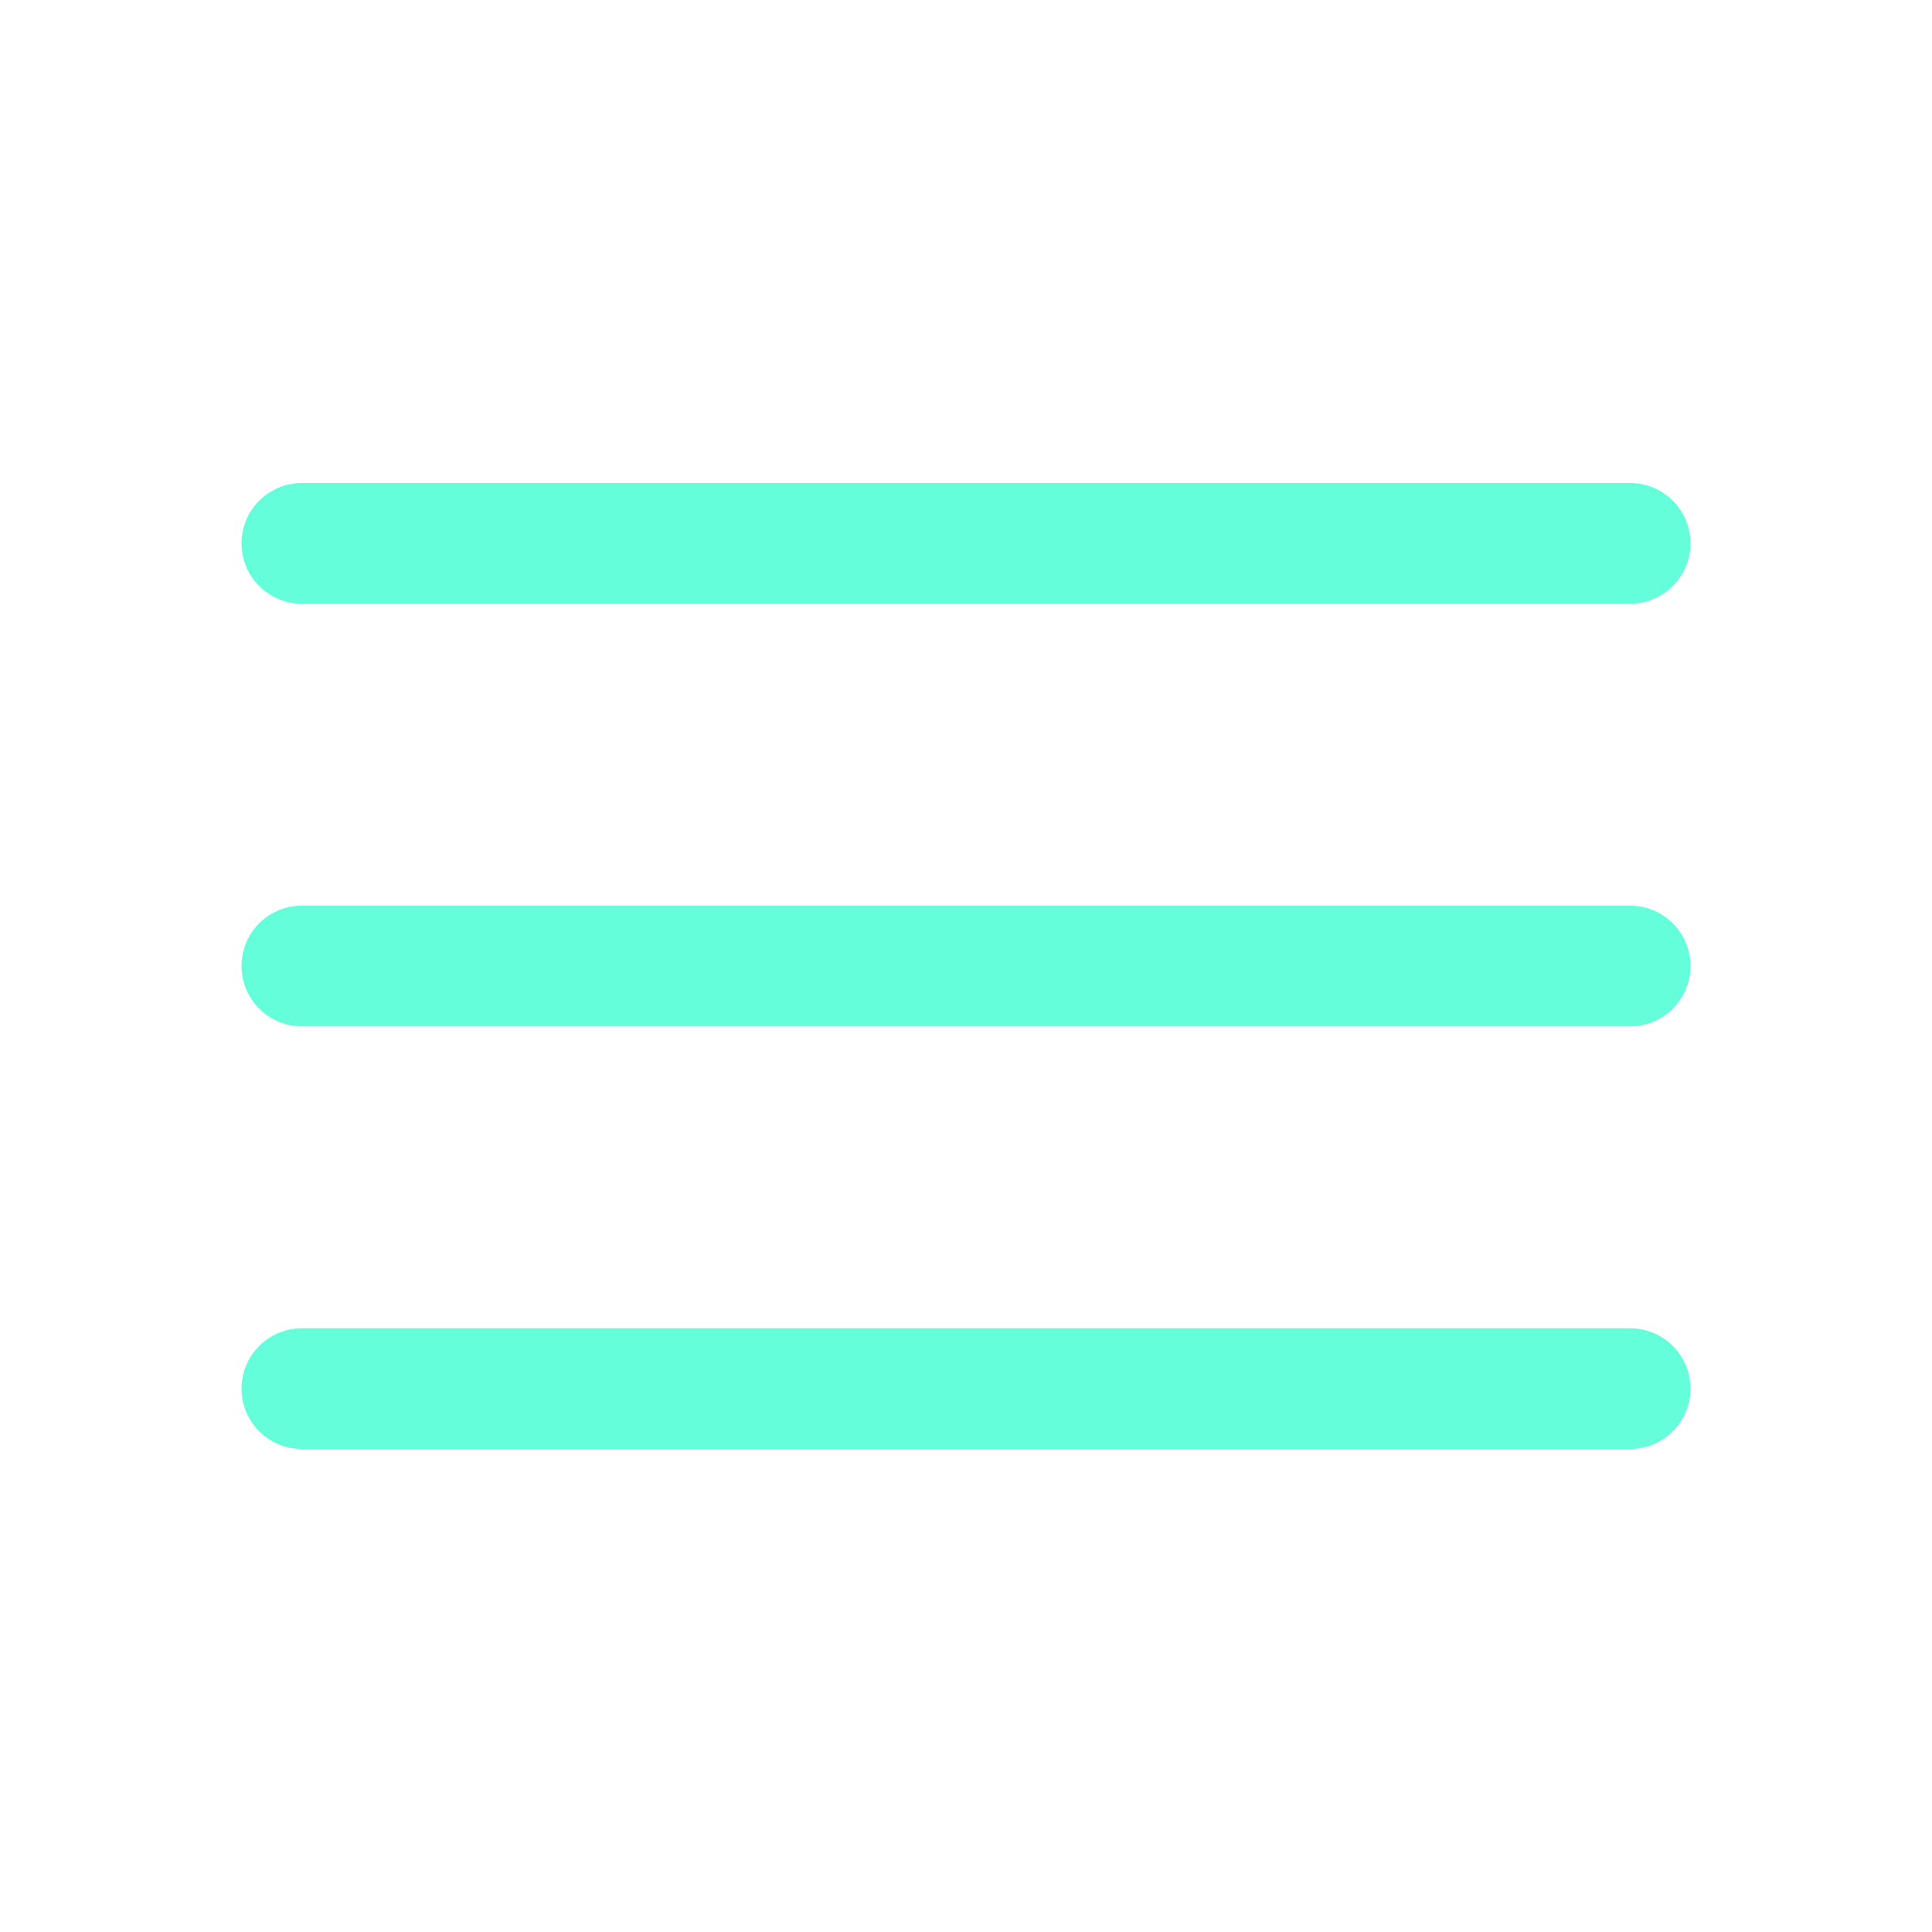
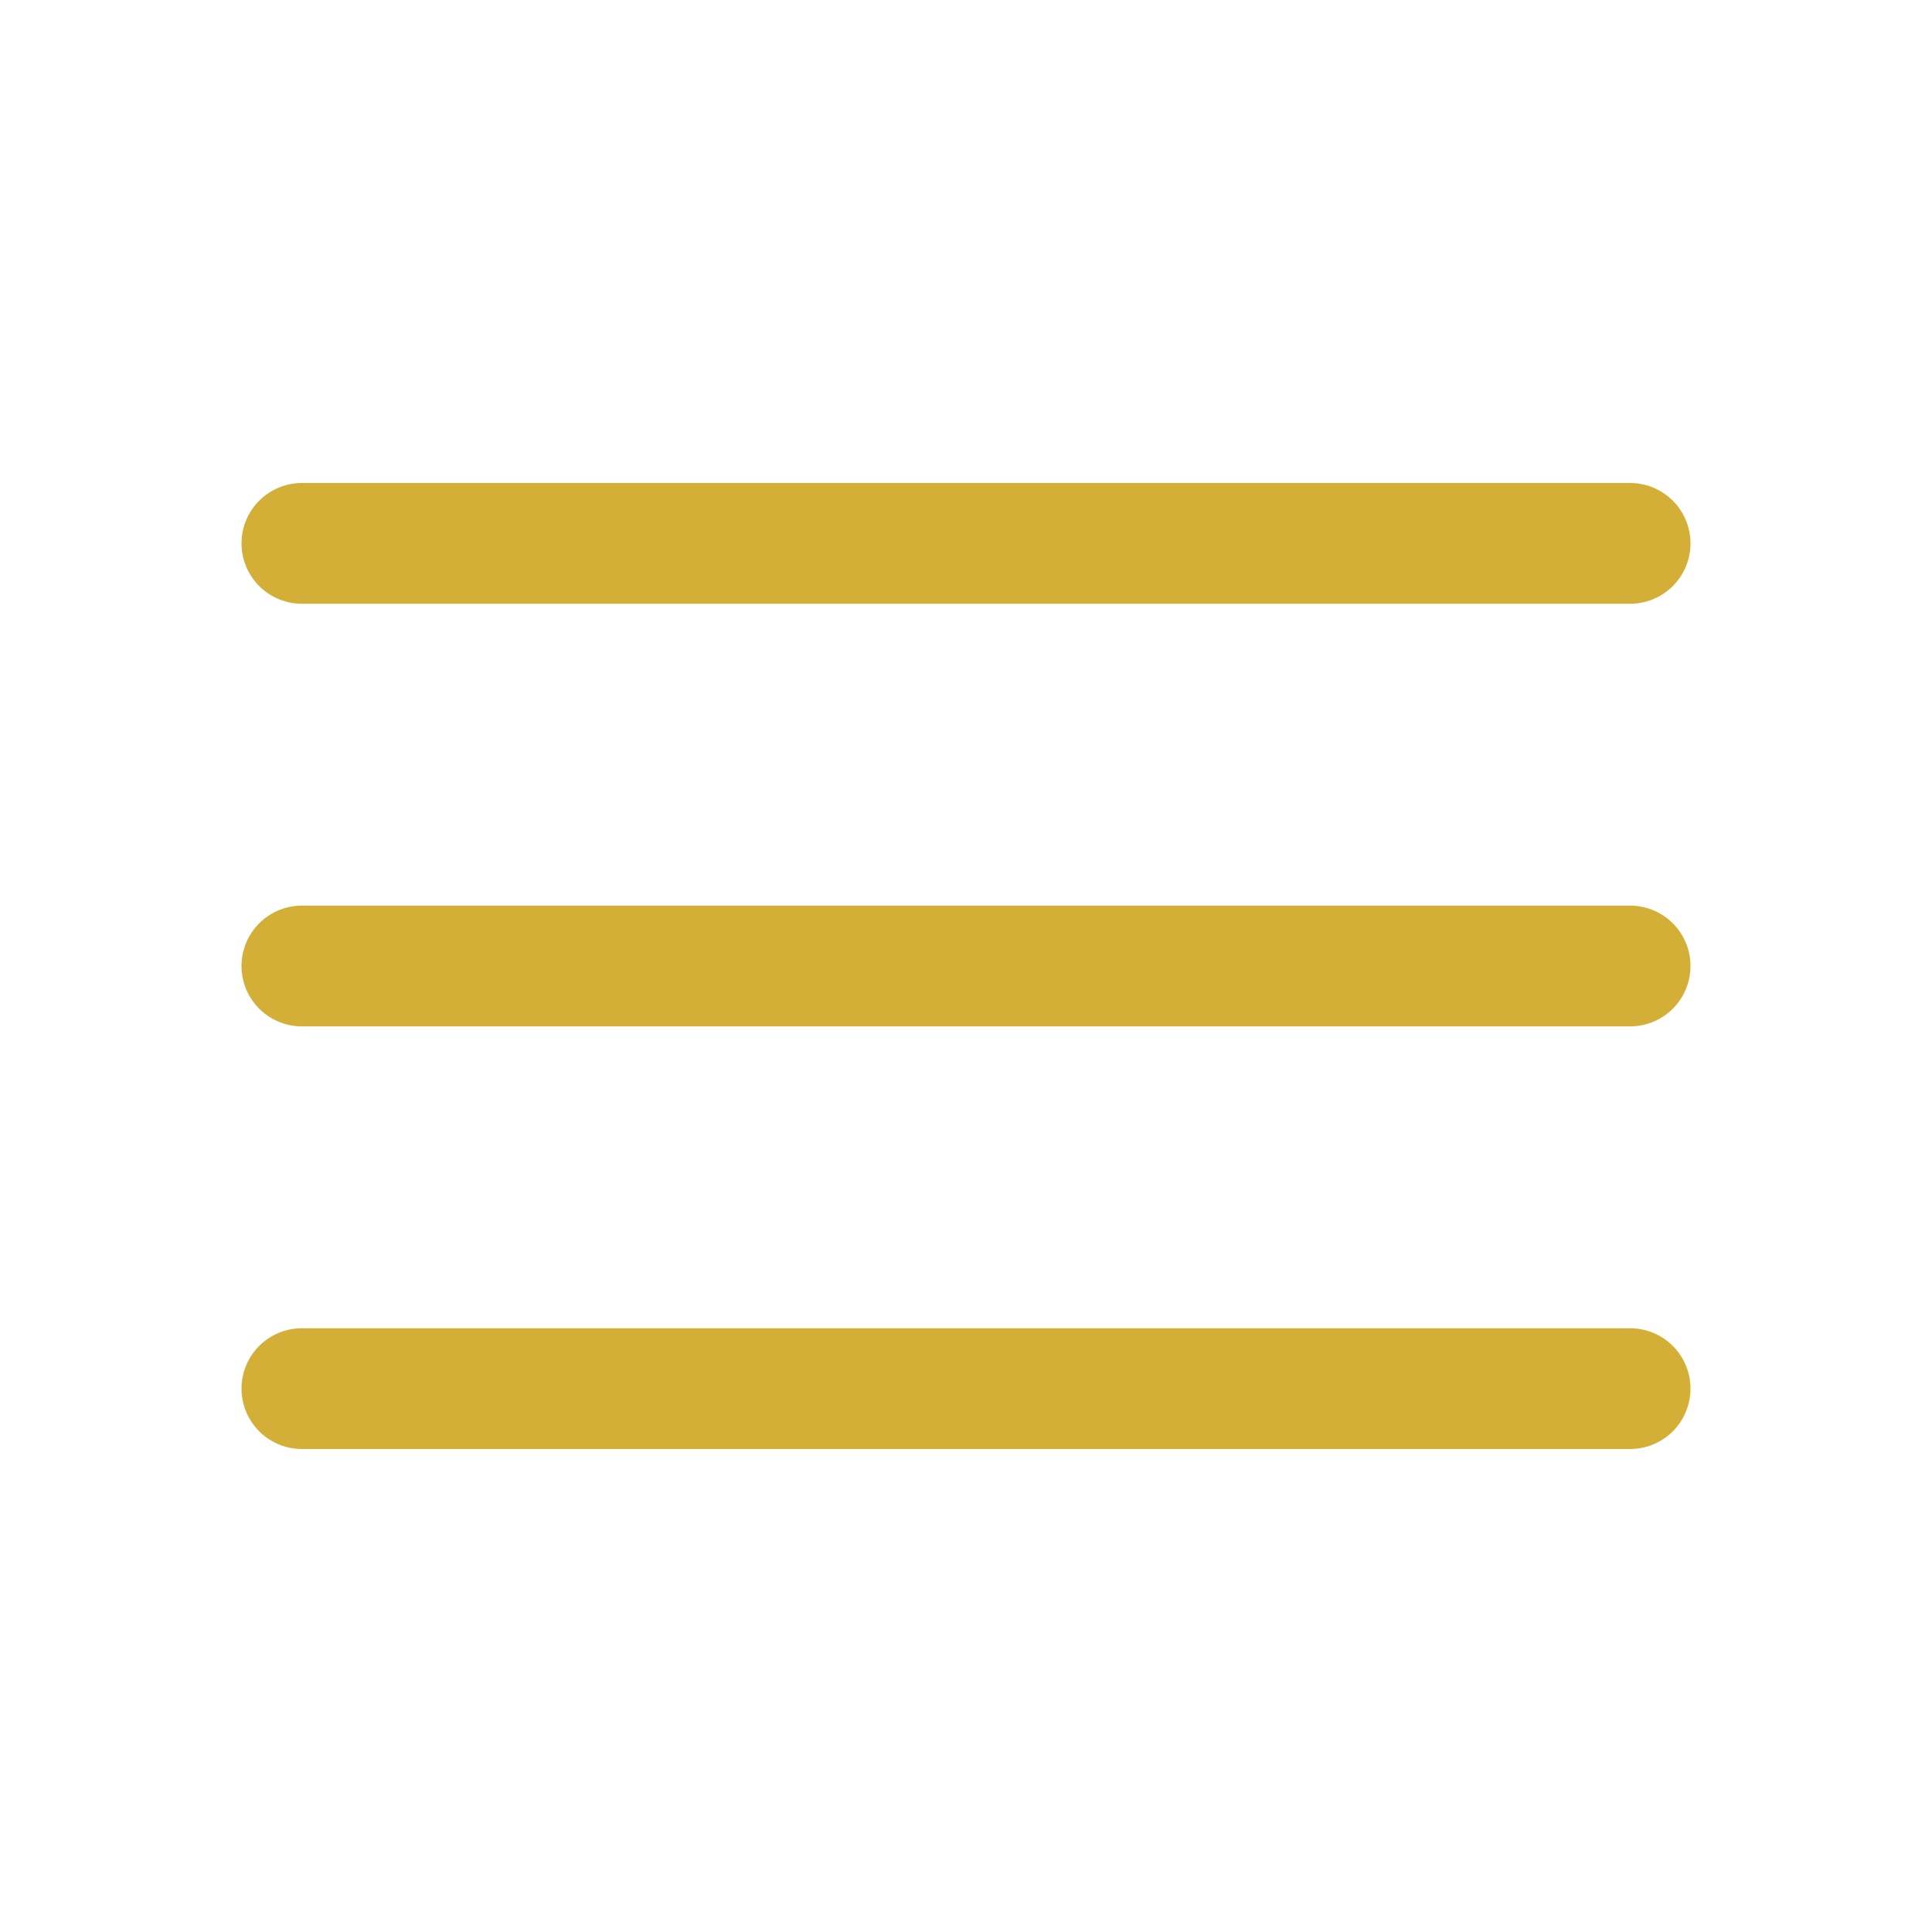
- <svg xmlns="http://www.w3.org/2000/svg" data-slot="icon" fill="none" stroke-width="1.5" stroke="#64ffda" viewBox="0 0 24 24" aria-hidden="true">
+ <svg xmlns="http://www.w3.org/2000/svg" data-slot="icon" fill="none" stroke-width="1.5" stroke="#D4AF37" viewBox="0 0 24 24" aria-hidden="true">
  <path stroke-linecap="round" stroke-linejoin="round" d="M3.75 6.75h16.5M3.75 12h16.5m-16.5 5.25h16.5" />
</svg>
